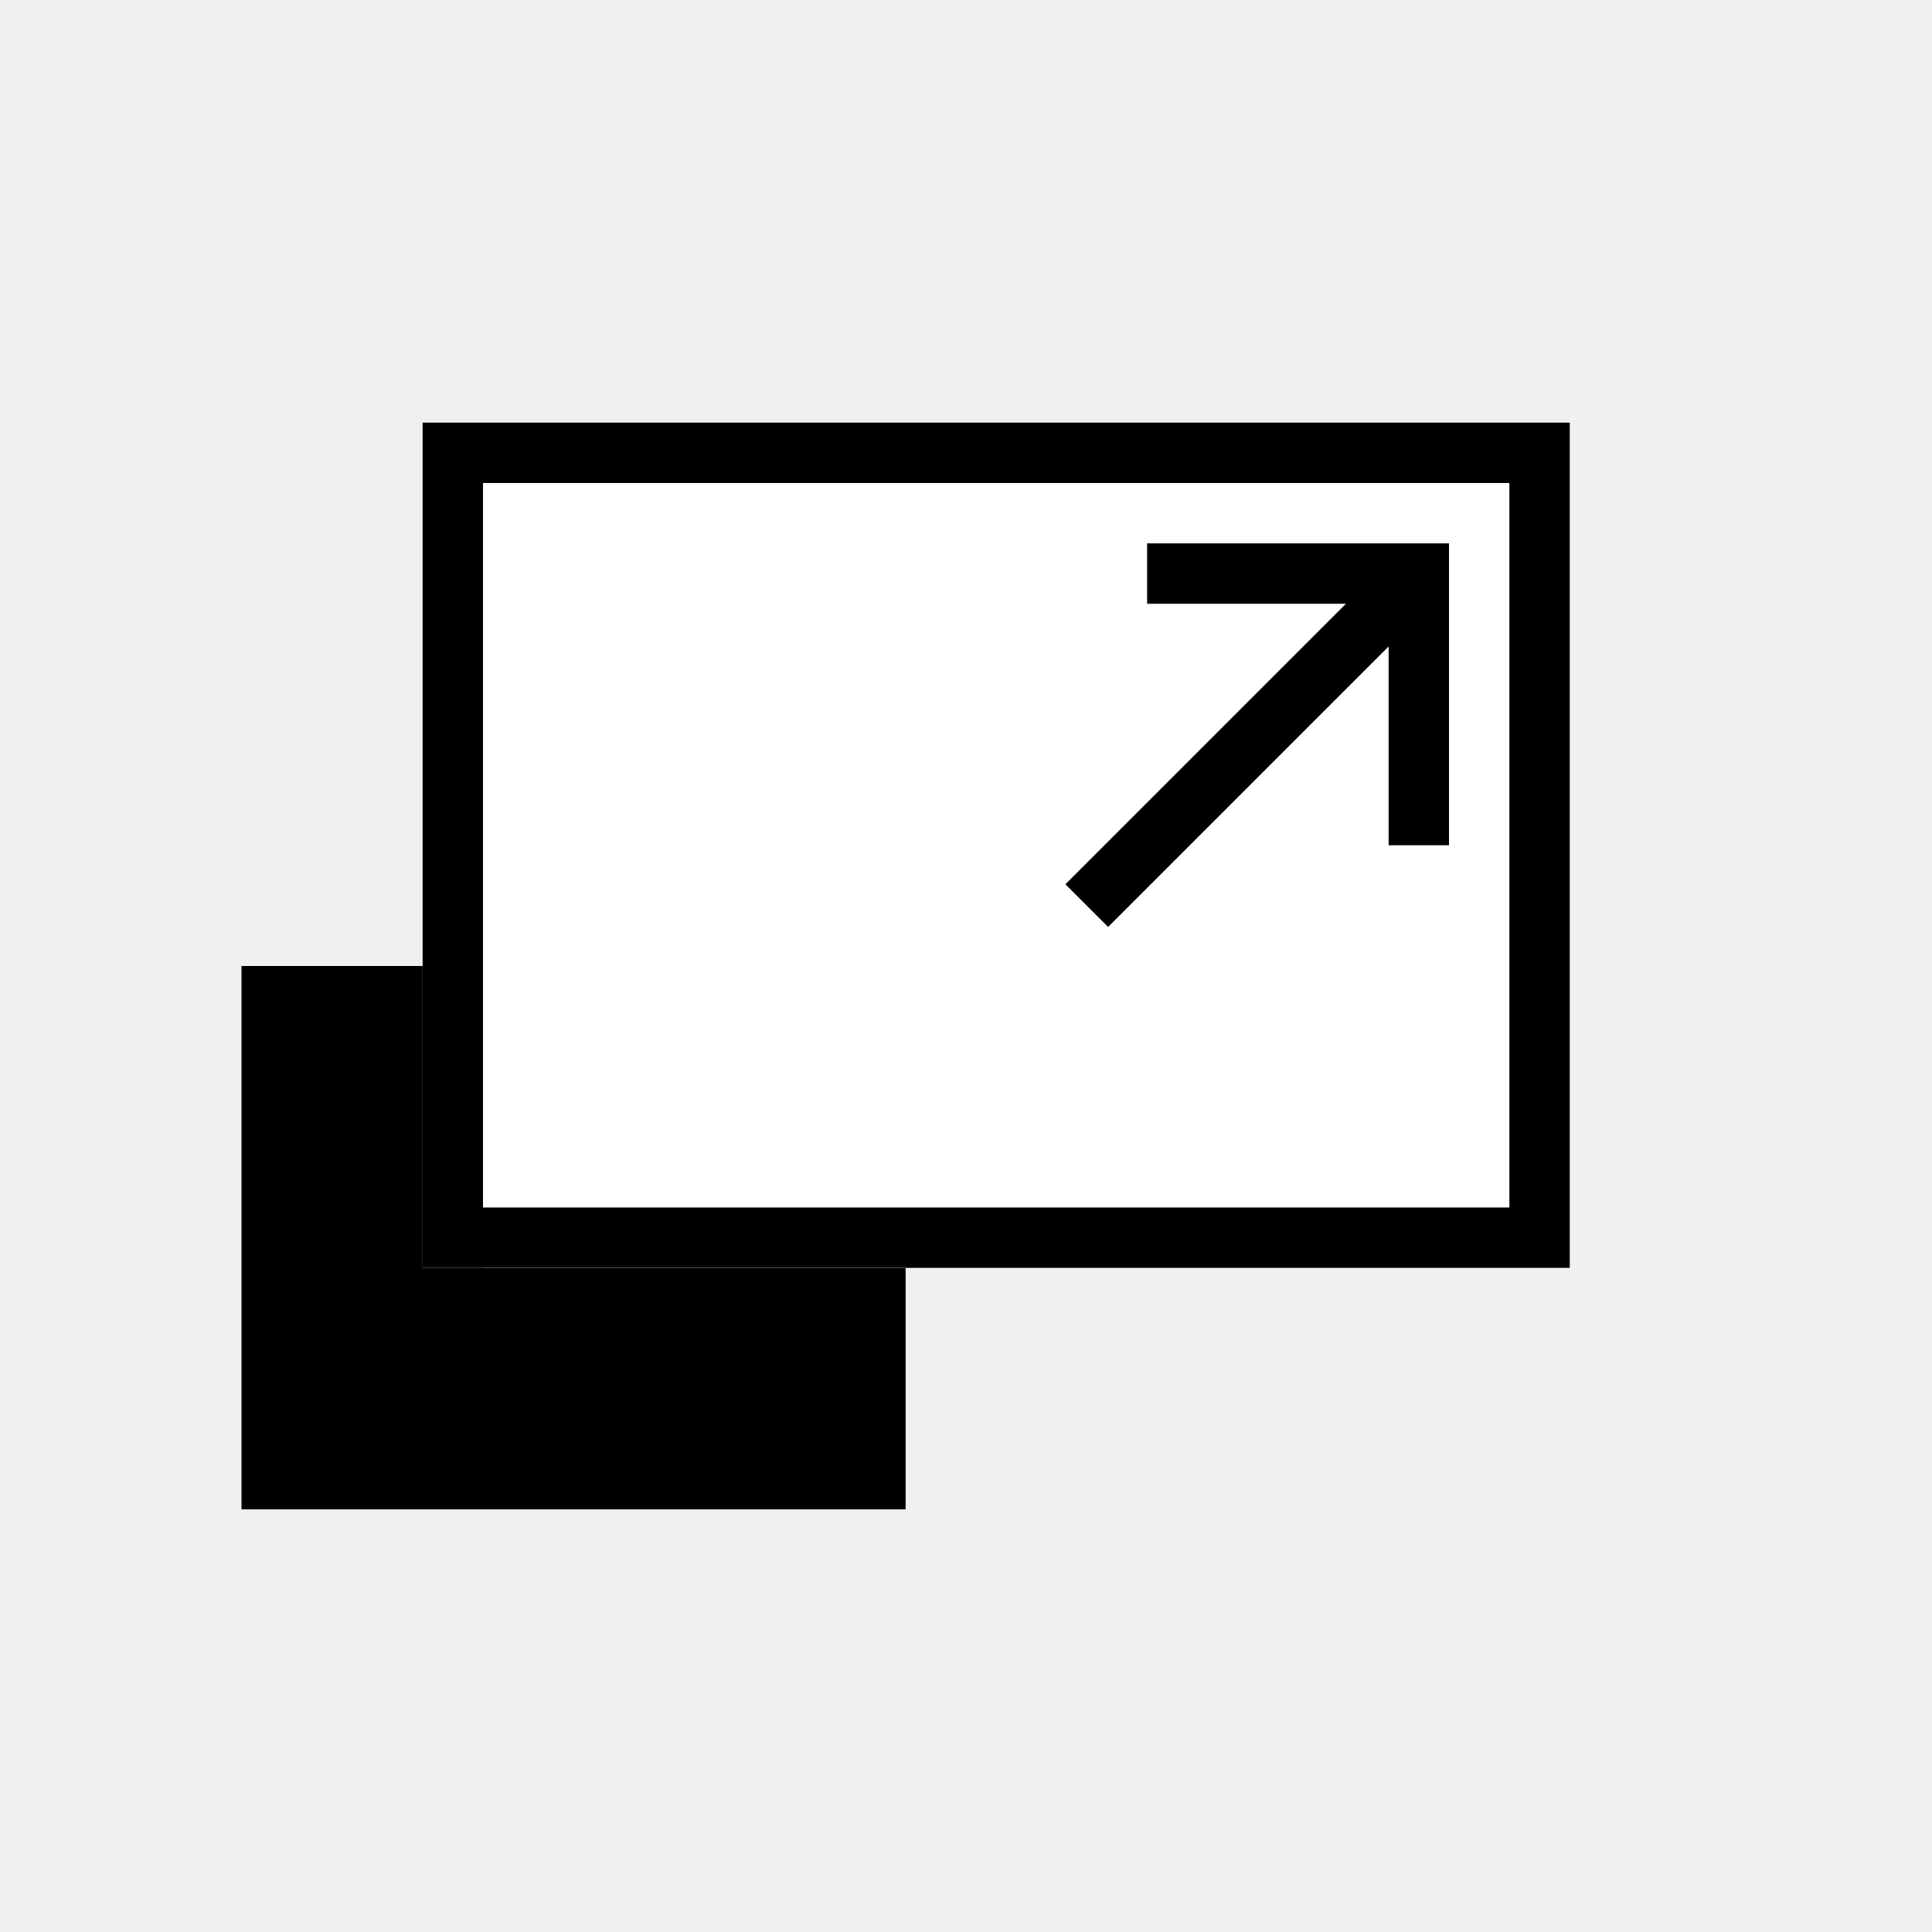
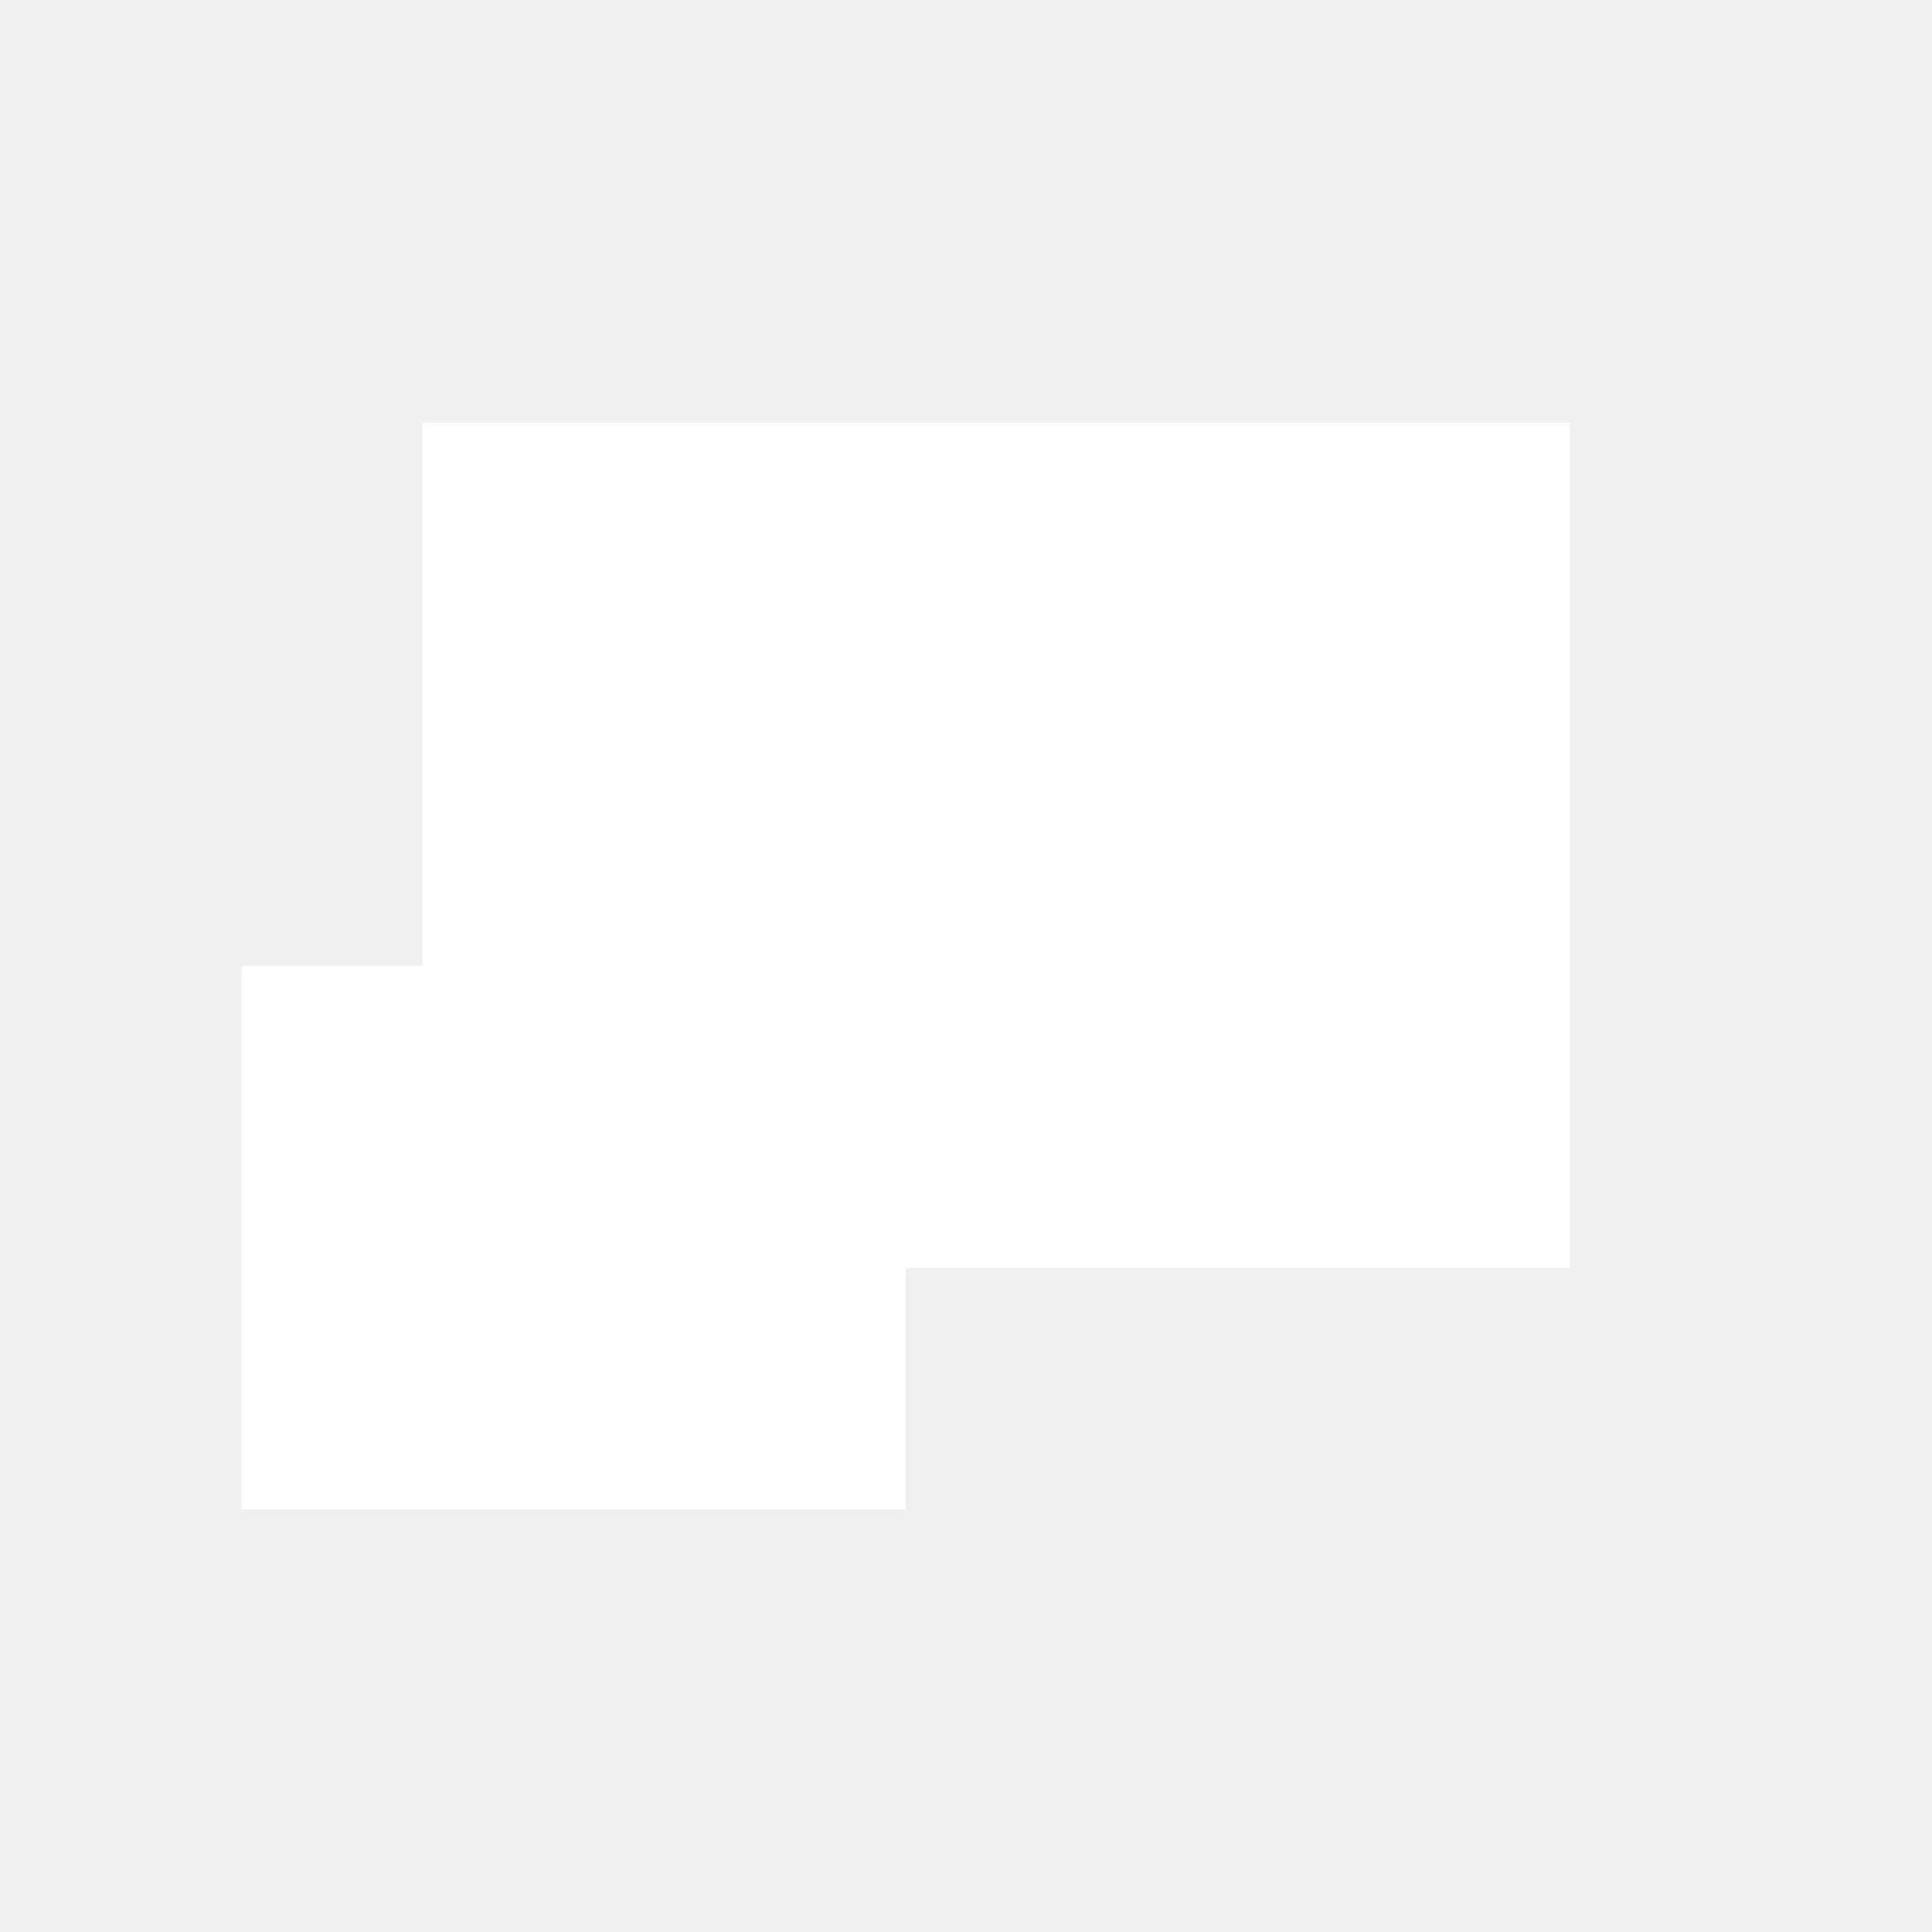
- <svg xmlns="http://www.w3.org/2000/svg" version="1.1" id="Layer_1" x="0px" y="0px" width="32px" height="32px" viewBox="32.5 288.5 32 32" enable-background="new 32.5 288.5 32 32" xml:space="preserve">
+ <svg xmlns="http://www.w3.org/2000/svg" version="1.1" id="Layer_1" x="0px" y="0px" viewBox="0 0 32 32" style="enable-background:new 0 0 32 32;" xml:space="preserve">
+   <style type="text/css">
+ 	.st0{fill:#FFFFFF;}
+ 	.st1{fill:none;stroke:#FFFFFF;stroke-miterlimit:10;}
+ </style>
  <g>
-     <rect x="36.5" y="304.5" width="11" height="9" />
+     <rect x="4" y="16" class="st0" width="11" height="9" />
  </g>
  <g>
-     <rect x="39.5" y="295.5" fill="#FFFFFF" width="19" height="14" />
+     <rect x="7" y="7" class="st0" width="19" height="14" />
  </g>
  <g>
-     <rect x="40.5" y="296.5" fill="#FFFFFF" width="18" height="13" />
-     <path d="M57.5,296.5v12h-17v-12H57.5 M58.5,295.5h-19v14h19V295.5L58.5,295.5z" />
+     <path class="st0" d="M25,8v12H8V8H25 M26,7H7v14h19V7L26,7z" />
  </g>
-   <polyline fill="none" stroke="#000000" stroke-miterlimit="10" points="51.5,298 56,298 56,302.5 " />
-   <line fill="none" stroke="#000000" stroke-miterlimit="10" x1="56" y1="298" x2="50.5" y2="303.5" />
+   <polyline class="st1" points="19,9.5 23.5,9.5 23.5,14 " />
+   <line class="st1" x1="23.5" y1="9.5" x2="18" y2="15" />
</svg>
